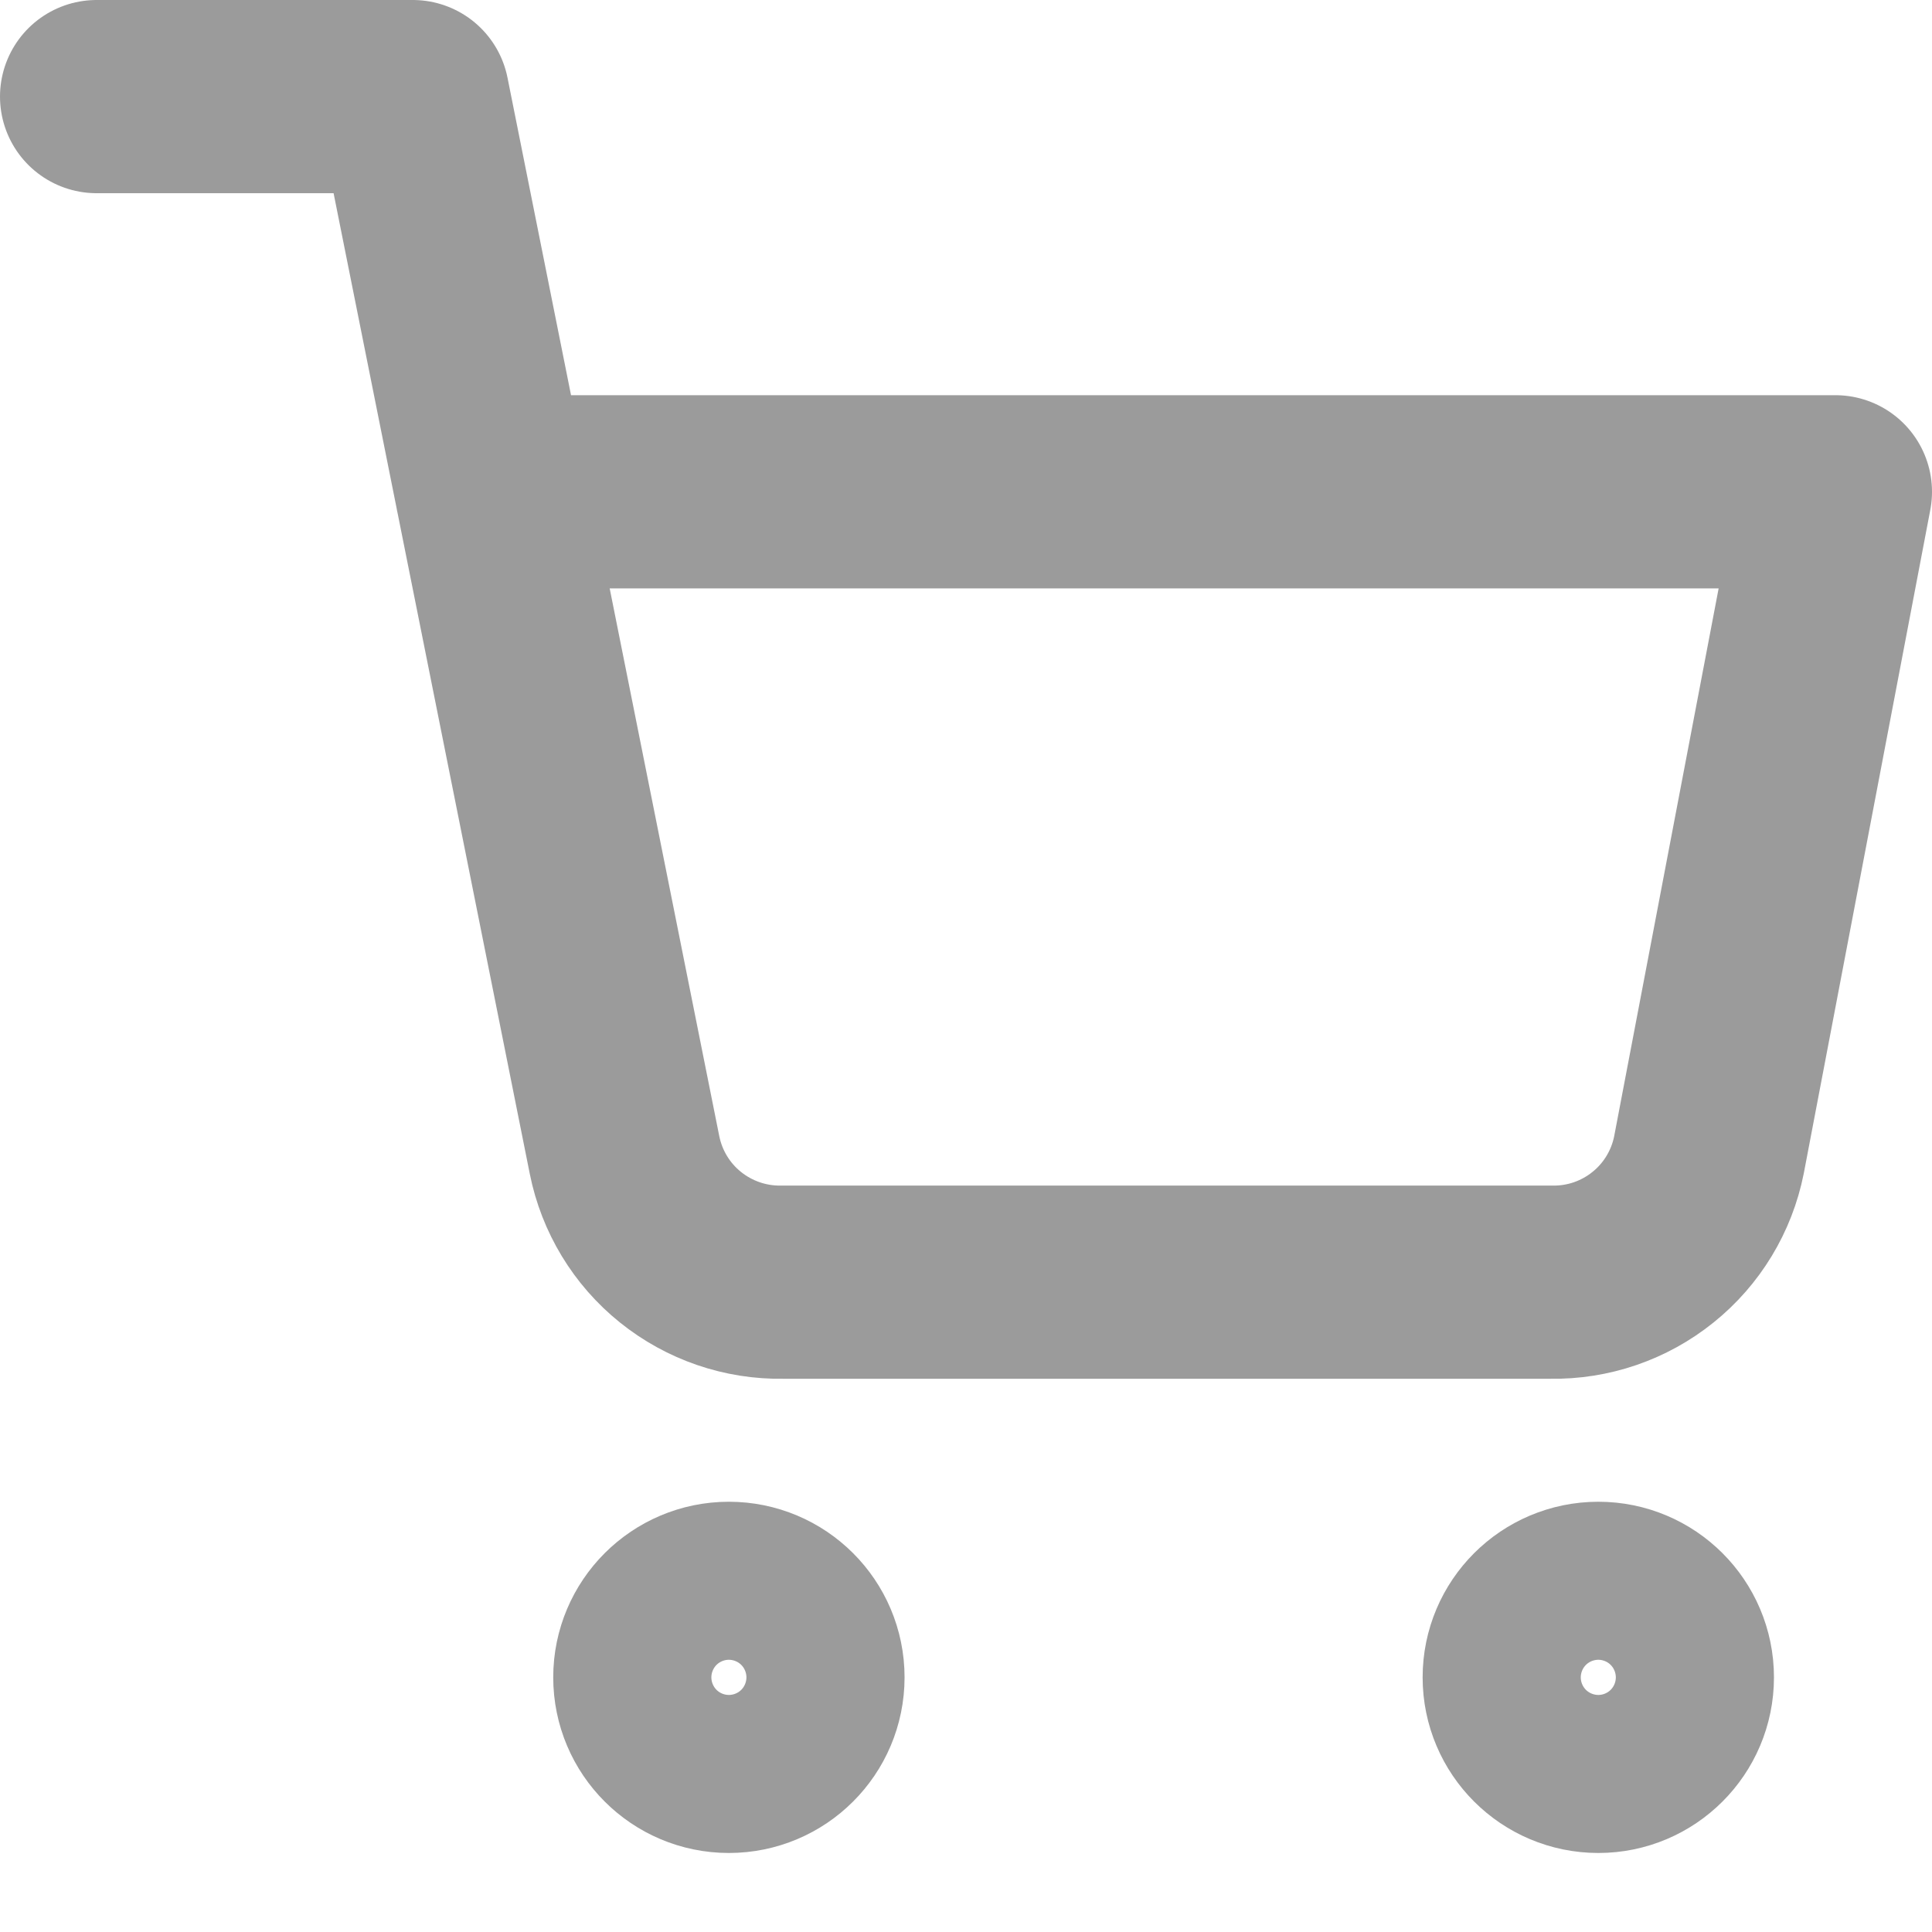
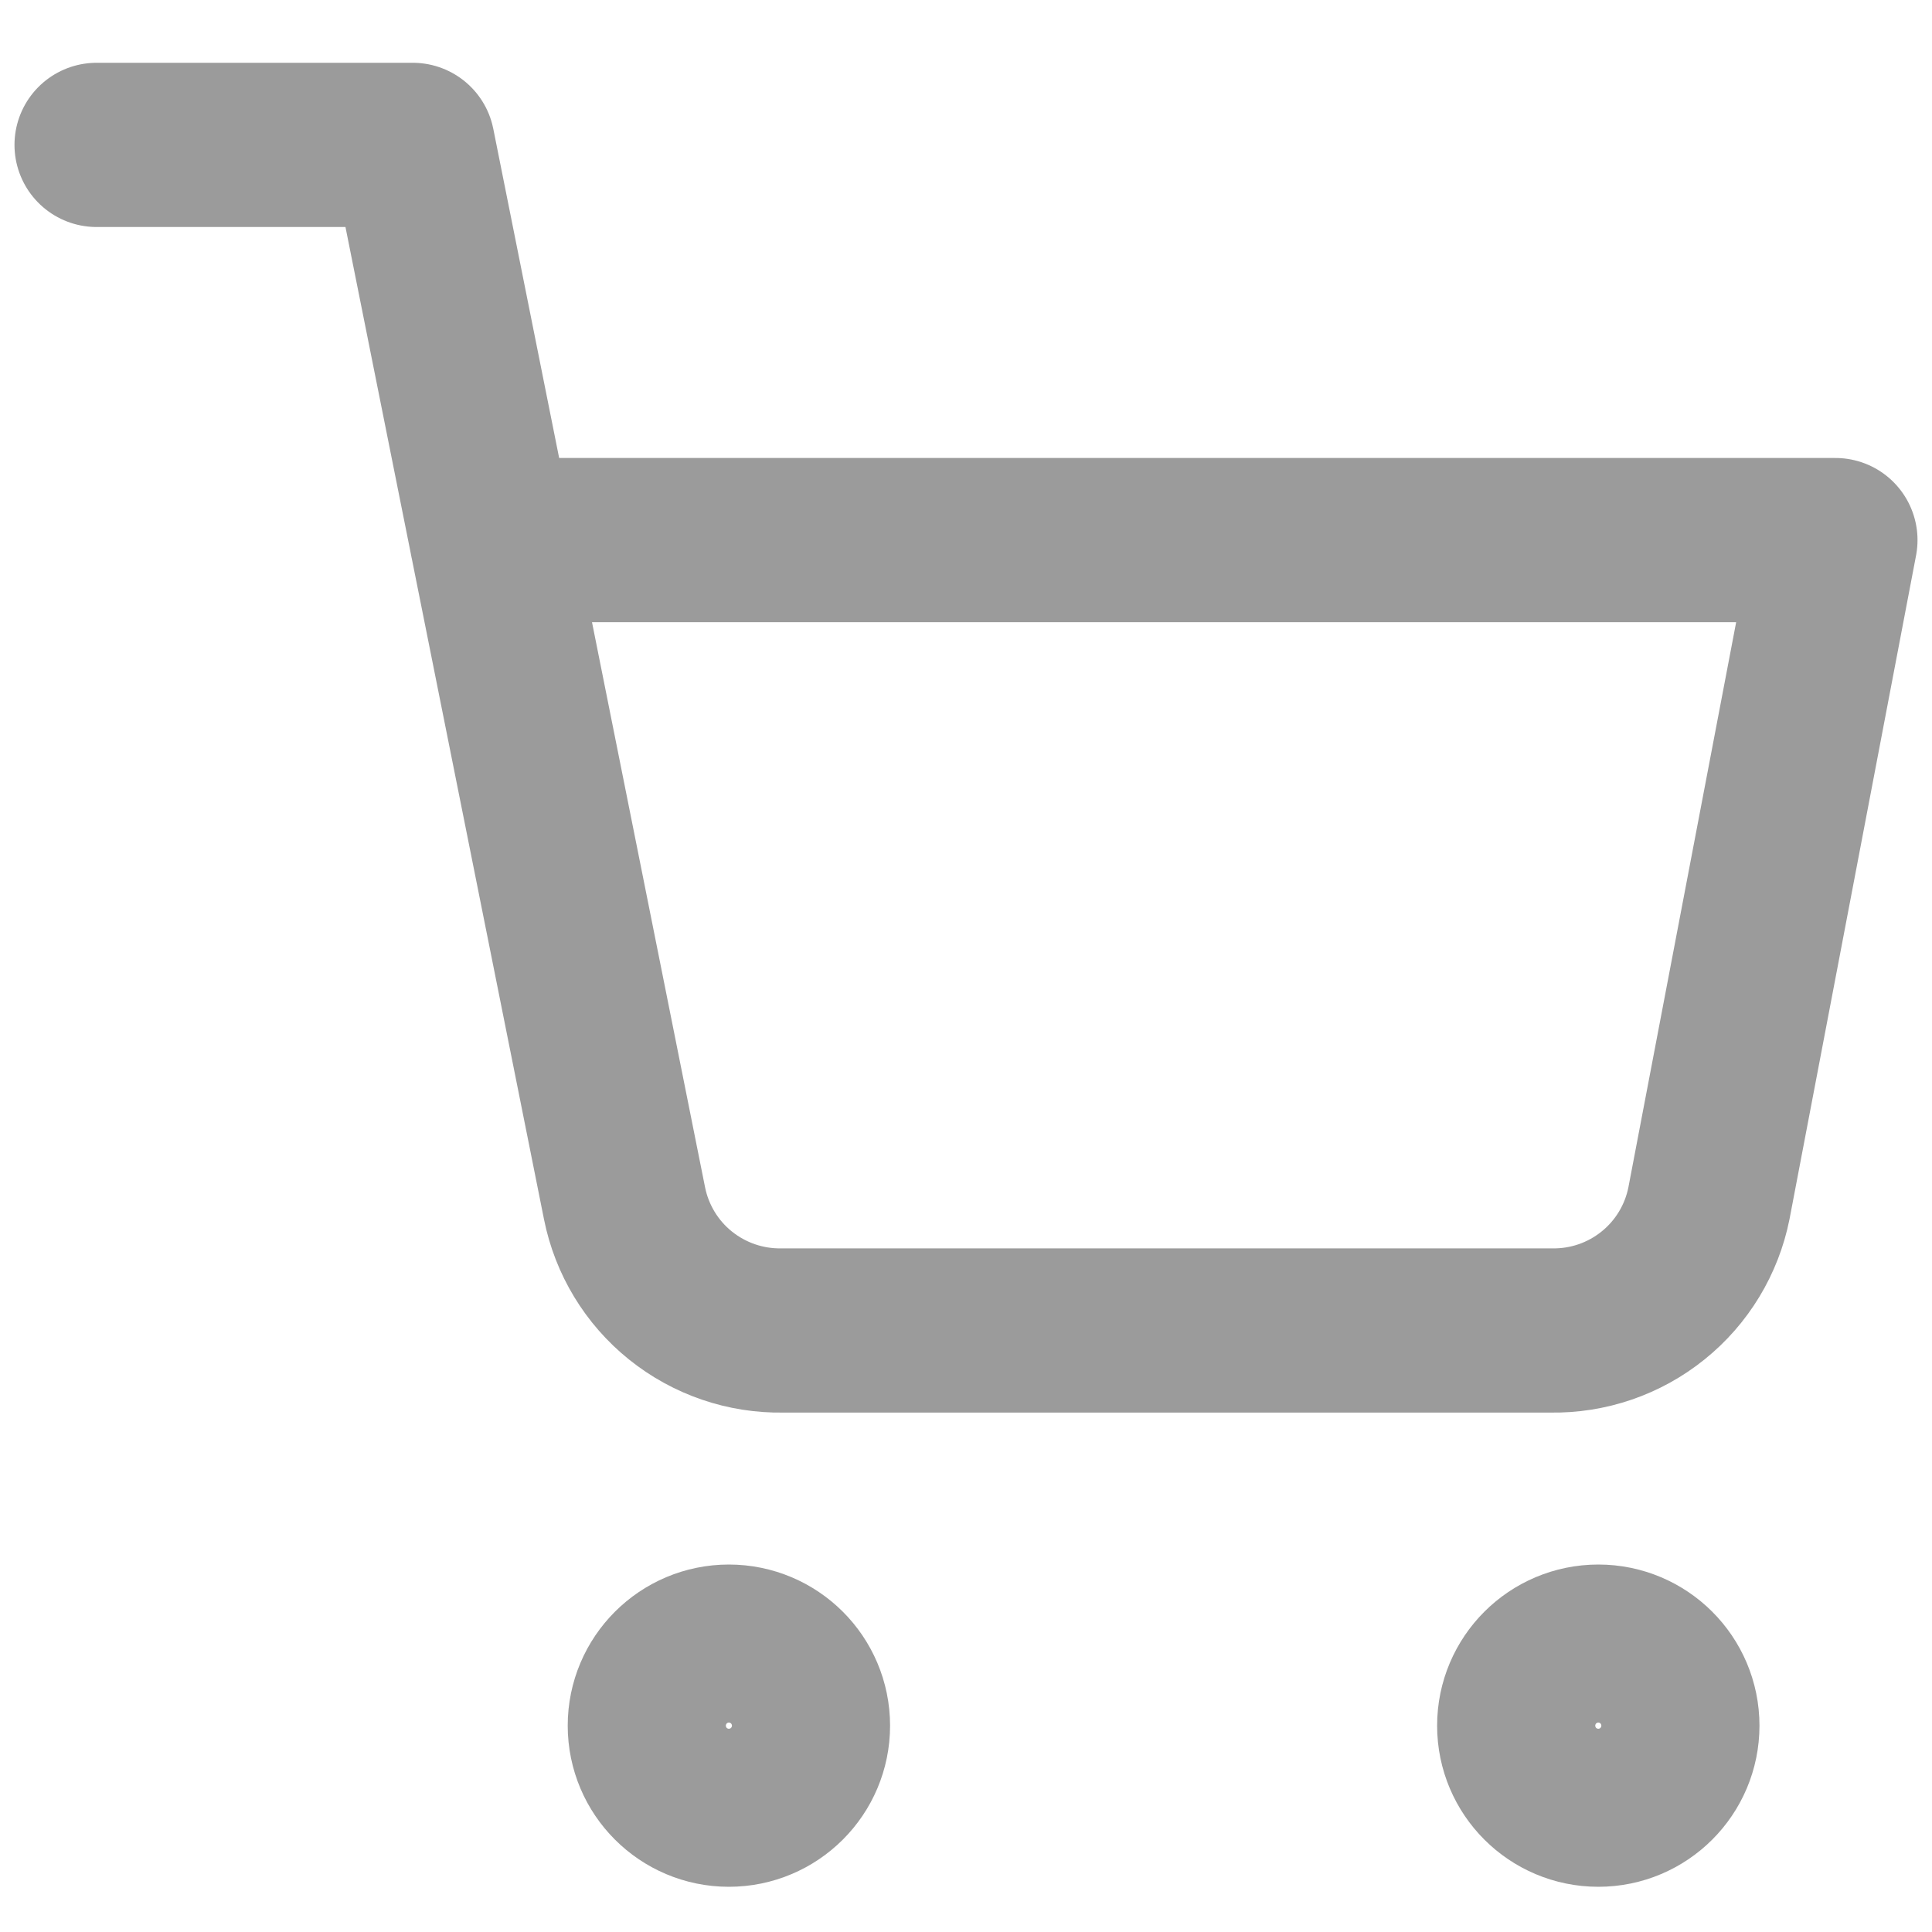
- <svg xmlns="http://www.w3.org/2000/svg" width="20" height="20" viewBox="0 0 20 20" fill="none">
-   <path d="M7.545 18.182C7.997 18.182 8.364 17.816 8.364 17.364C8.364 16.912 7.997 16.546 7.545 16.546C7.094 16.546 6.727 16.912 6.727 17.364C6.727 17.816 7.094 18.182 7.545 18.182Z" stroke="#9B9B9B" stroke-width="2" stroke-linecap="round" stroke-linejoin="round" />
-   <path d="M16.546 18.182C16.997 18.182 17.364 17.816 17.364 17.364C17.364 16.912 16.997 16.546 16.546 16.546C16.094 16.546 15.727 16.912 15.727 17.364C15.727 17.816 16.094 18.182 16.546 18.182Z" stroke="#9B9B9B" stroke-width="2" stroke-linecap="round" stroke-linejoin="round" />
-   <path d="M1 1H4.273L6.465 11.956C6.54 12.332 6.745 12.671 7.044 12.911C7.344 13.152 7.718 13.28 8.102 13.273H16.055C16.439 13.28 16.813 13.152 17.112 12.911C17.411 12.671 17.616 12.332 17.691 11.956L19 5.091H5.091" stroke="#9B9B9B" stroke-width="2" stroke-linecap="round" stroke-linejoin="round" />
+ <svg xmlns="http://www.w3.org/2000/svg" width="24" height="24" viewBox="0 0 20 19" fill="none">
+   <path d="M7.545 18.182C7.997 18.182 8.364 17.816 8.364 17.364C8.364 16.912 7.997 16.546 7.545 16.546C7.094 16.546 6.727 16.912 6.727 17.364C6.727 17.816 7.094 18.182 7.545 18.182Z" stroke="#9B9B9B" stroke-width="1.7" stroke-linecap="round" stroke-linejoin="round" />
+   <path d="M16.546 18.182C16.997 18.182 17.364 17.816 17.364 17.364C17.364 16.912 16.997 16.546 16.546 16.546C16.094 16.546 15.727 16.912 15.727 17.364C15.727 17.816 16.094 18.182 16.546 18.182Z" stroke="#9B9B9B" stroke-width="1.7" stroke-linecap="round" stroke-linejoin="round" />
+   <path d="M1 1H4.273L6.465 11.956C6.54 12.332 6.745 12.671 7.044 12.911C7.344 13.152 7.718 13.28 8.102 13.273H16.055C16.439 13.28 16.813 13.152 17.112 12.911C17.411 12.671 17.616 12.332 17.691 11.956L19 5.091H5.091" stroke="#9B9B9B" stroke-width="1.7" stroke-linecap="round" stroke-linejoin="round" />
</svg>
